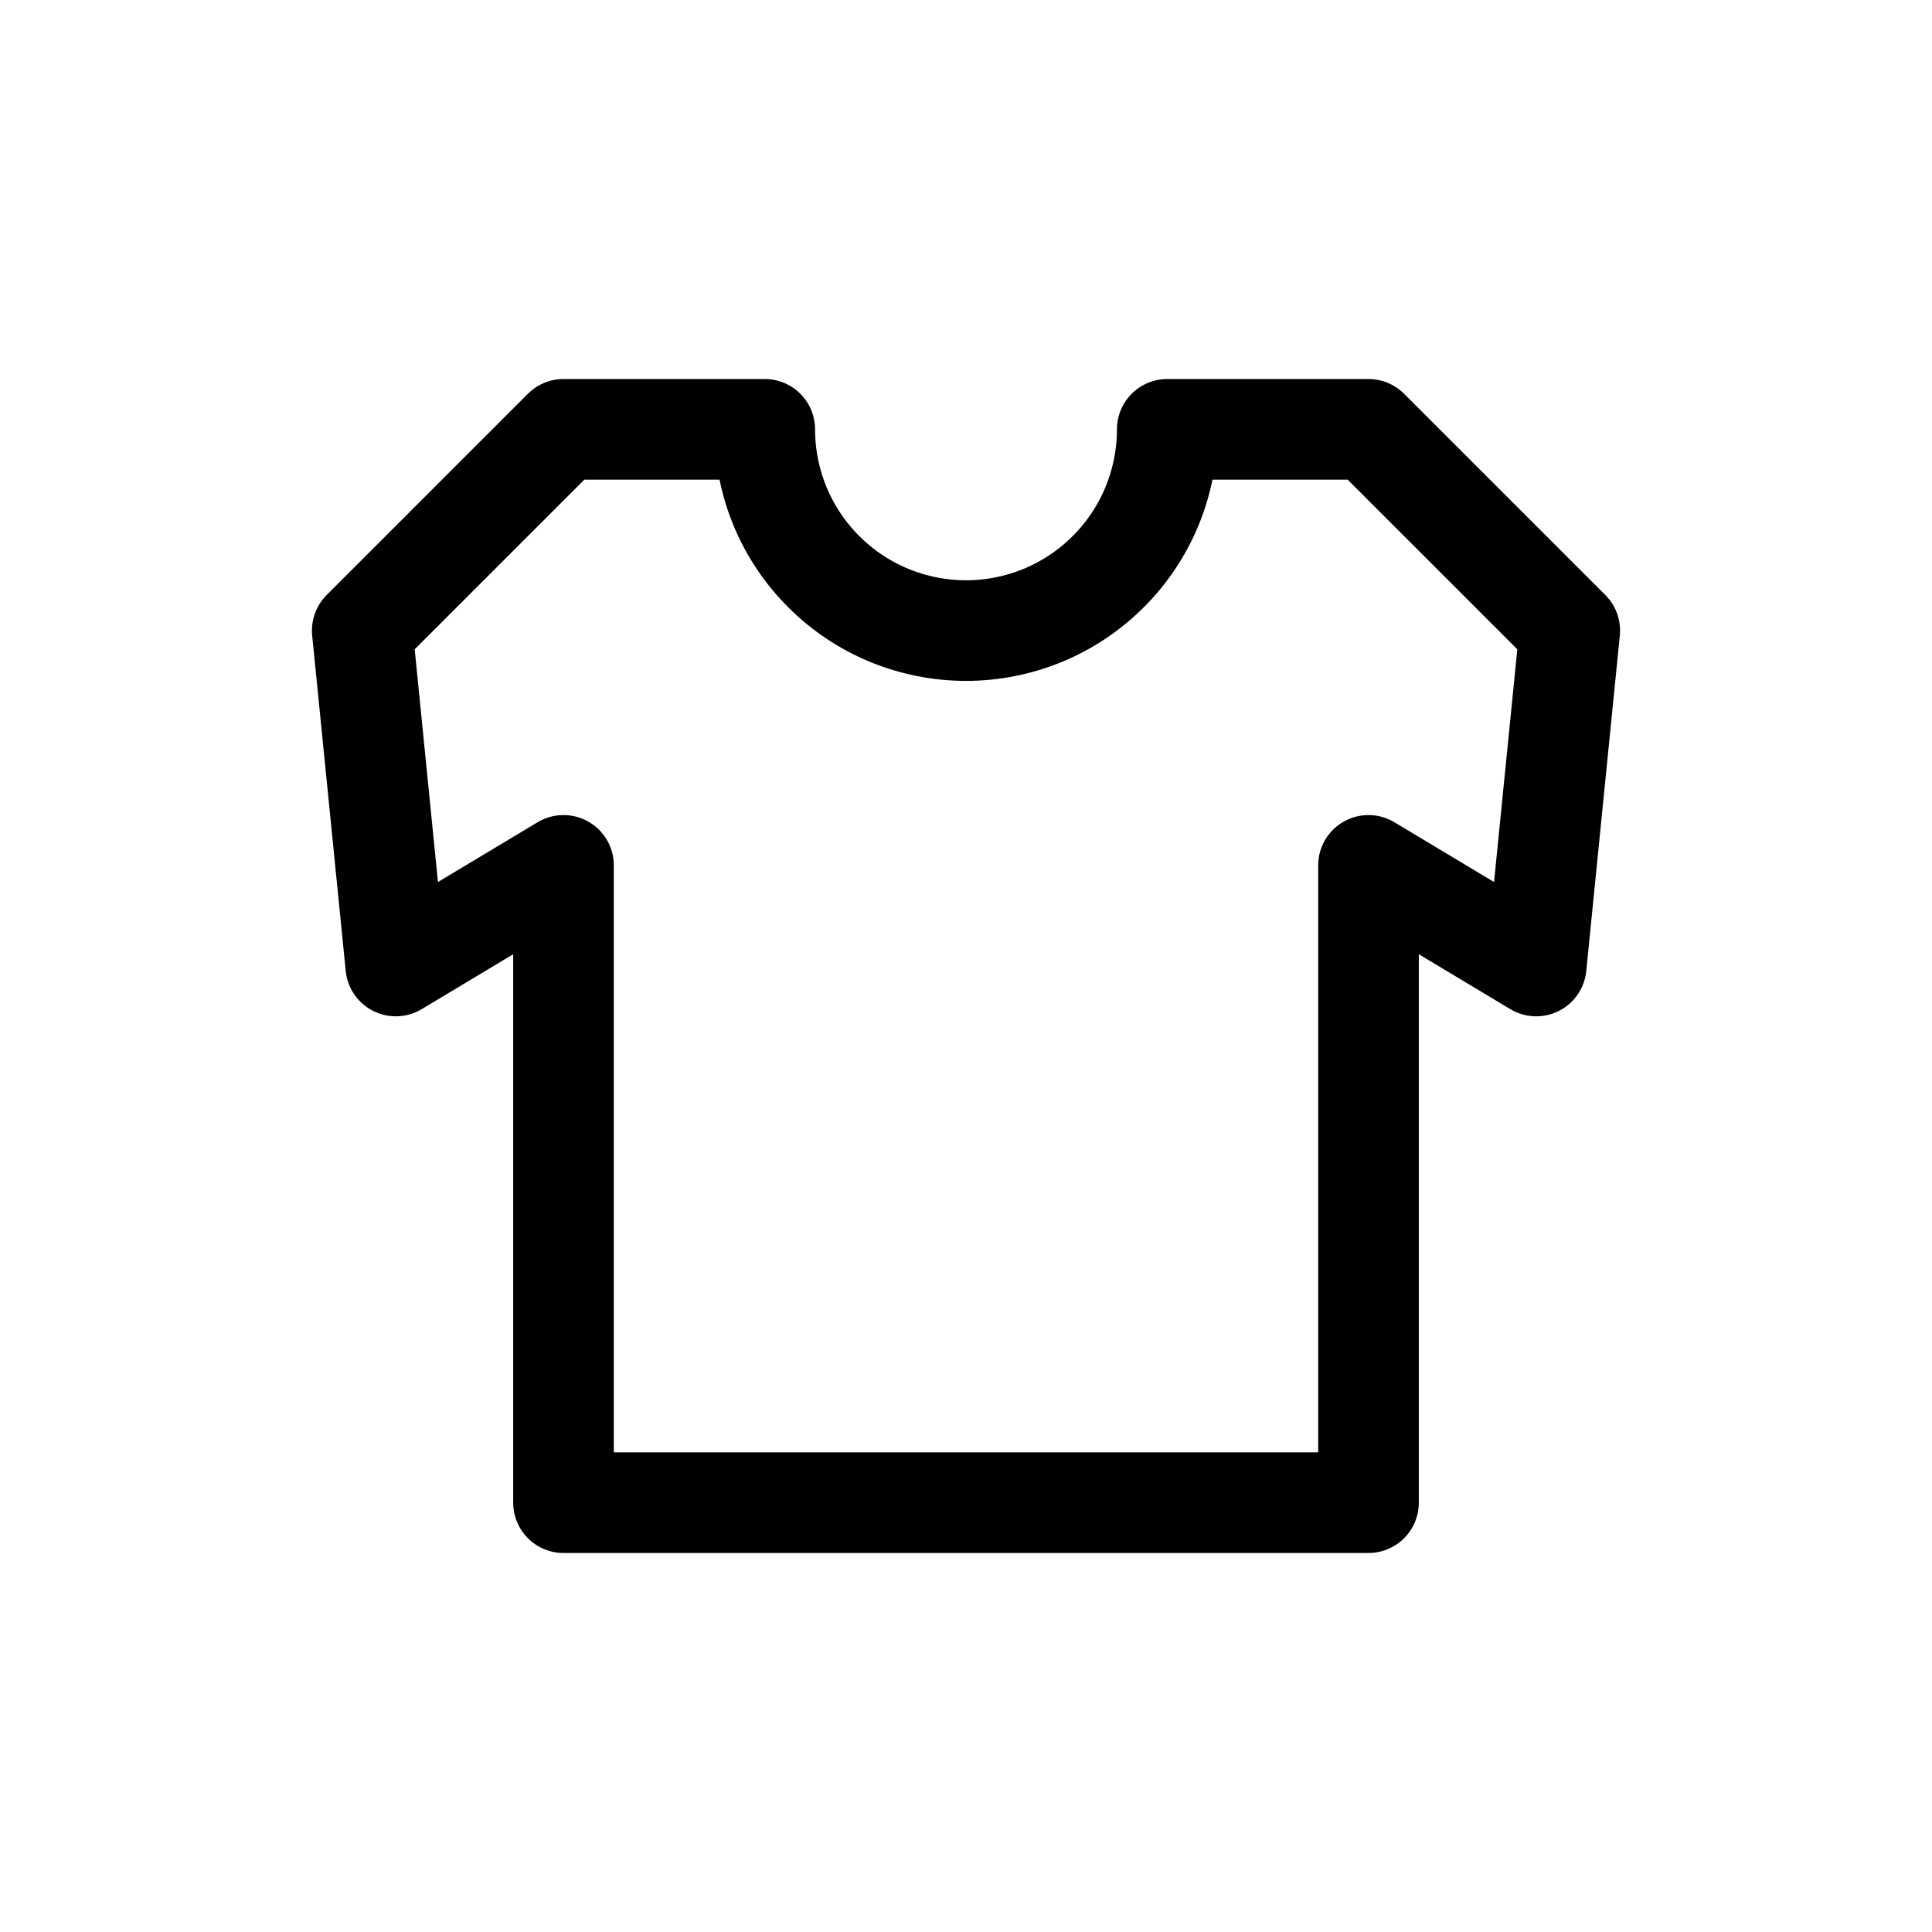
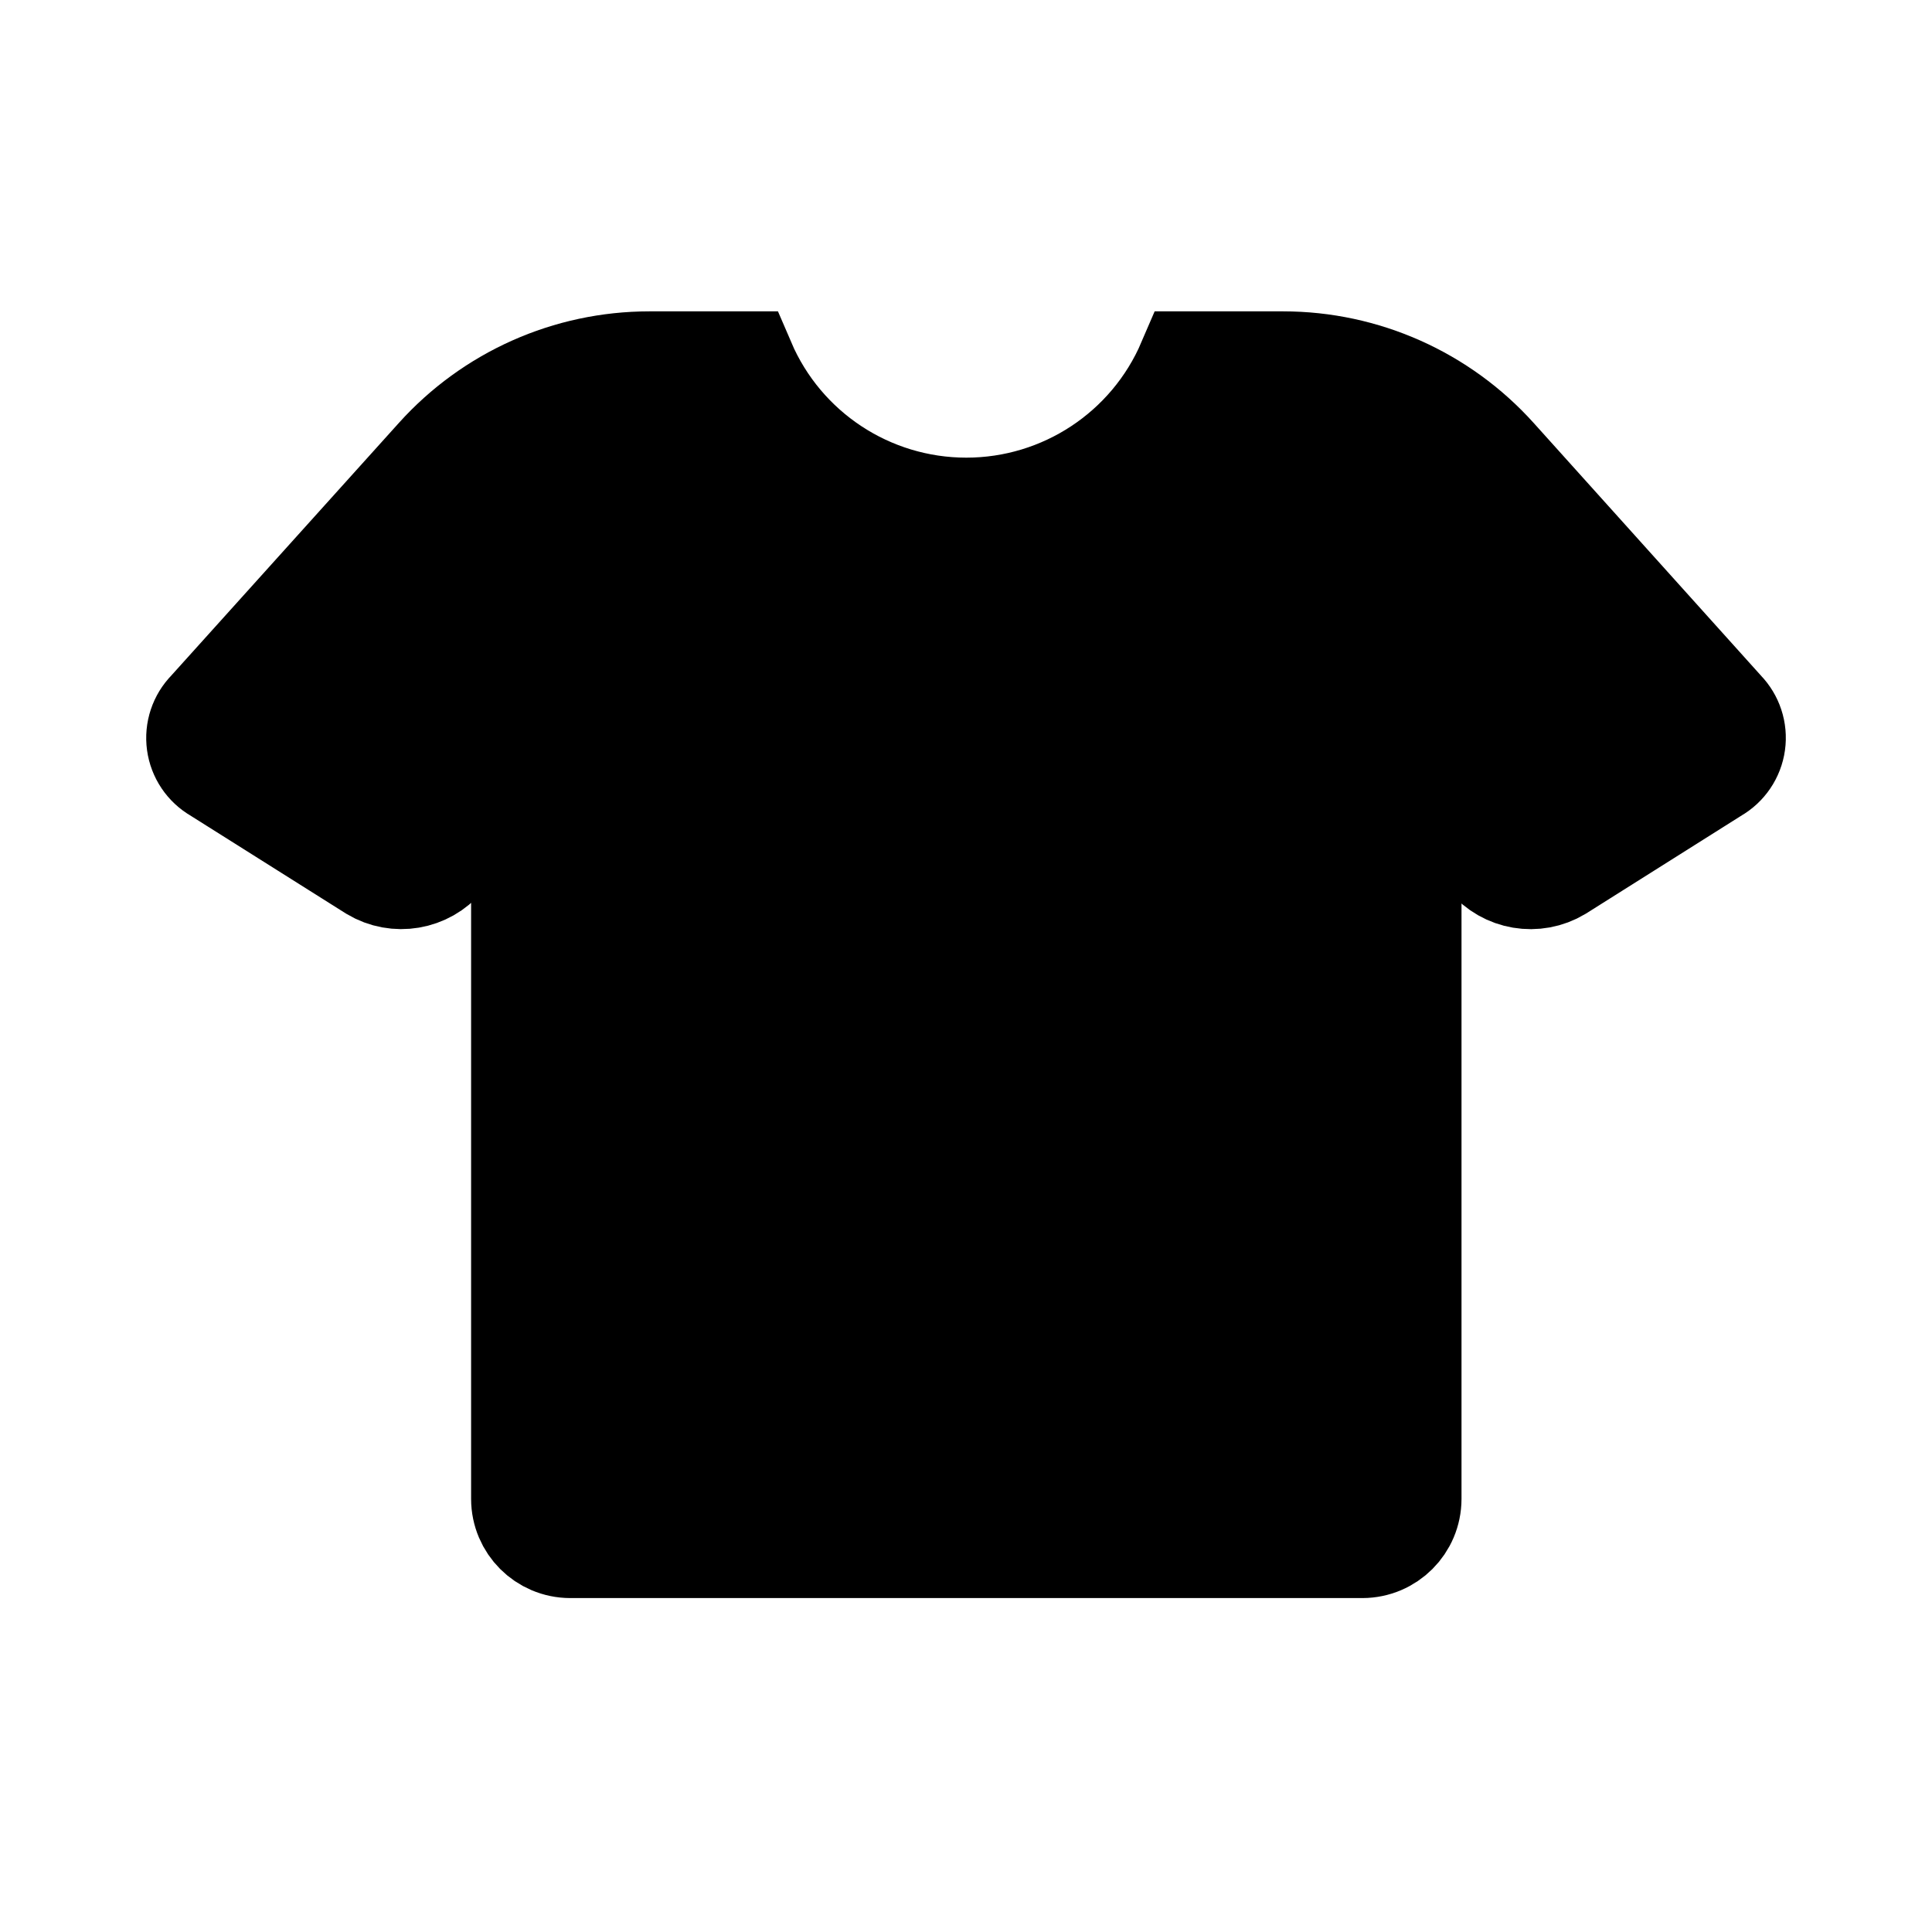
- <svg xmlns="http://www.w3.org/2000/svg" width="64px" height="64px" viewBox="-2.4 -2.4 28.80 28.80" fill="none">
+ <svg xmlns="http://www.w3.org/2000/svg" fill="#000000" viewBox="-1 0 19 19" class="cf-icon-svg" stroke="#000000">
  <g id="SVGRepo_bgCarrier" stroke-width="0" />
  <g id="SVGRepo_tracerCarrier" stroke-linecap="round" stroke-linejoin="round" />
  <g id="SVGRepo_iconCarrier">
-     <path d="M3 7L6 4H9C9 4.394 9.078 4.784 9.228 5.148C9.379 5.512 9.6 5.843 9.879 6.121C10.157 6.4 10.488 6.621 10.852 6.772C11.216 6.922 11.606 7 12 7C12.394 7 12.784 6.922 13.148 6.772C13.512 6.621 13.843 6.4 14.121 6.121C14.4 5.843 14.621 5.512 14.772 5.148C14.922 4.784 15 4.394 15 4H18L21 7L20.5 12L18 10.5V20H6V10.5L3.5 12L3 7Z" stroke="#000000" stroke-width="1.5" stroke-linecap="square" stroke-linejoin="round" />
+     <path d="m15.867 7.593-1.534.967a.544.544 0 0 1-.698-.118l-.762-.957v7.256a.476.476 0 0 1-.475.475h-7.79a.476.476 0 0 1-.475-.475V7.477l-.769.965a.544.544 0 0 1-.697.118l-1.535-.967a.387.387 0 0 1-.083-.607l2.245-2.492a2.814 2.814 0 0 1 2.092-.932h.935a2.374 2.374 0 0 0 4.364 0h.934a2.816 2.816 0 0 1 2.093.933l2.24 2.49a.388.388 0 0 1-.085.608z" />
  </g>
</svg>
